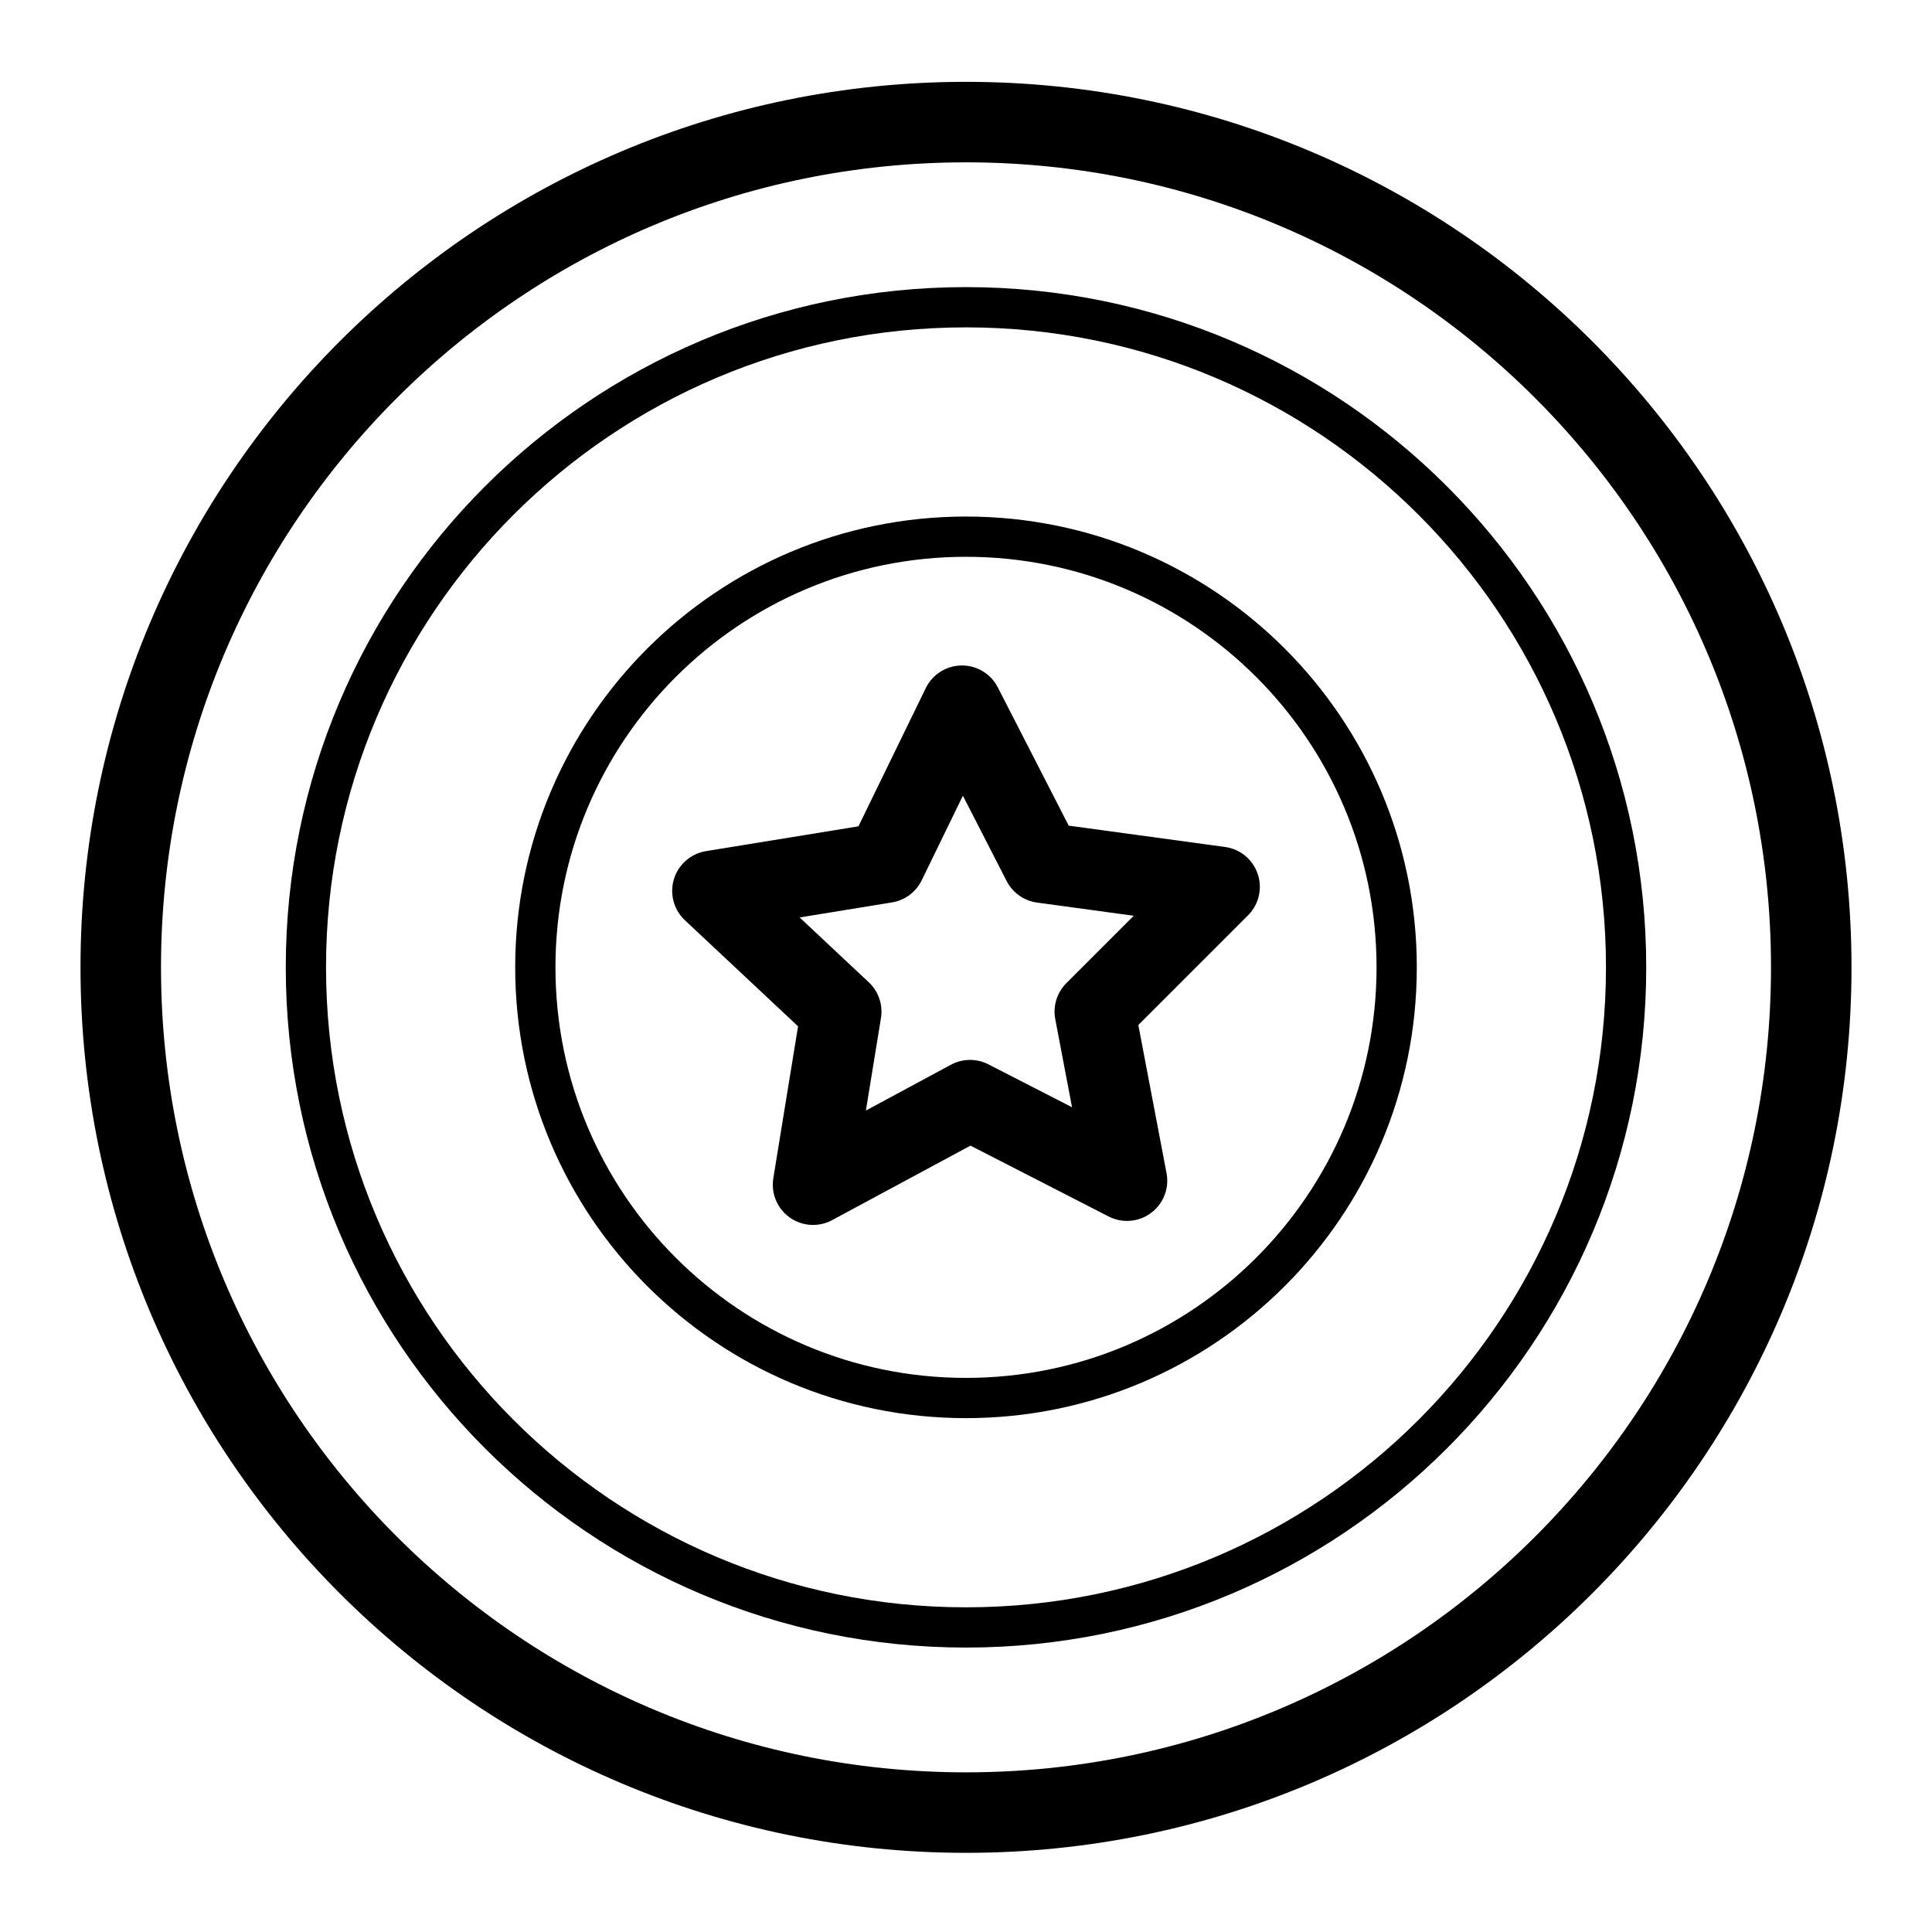
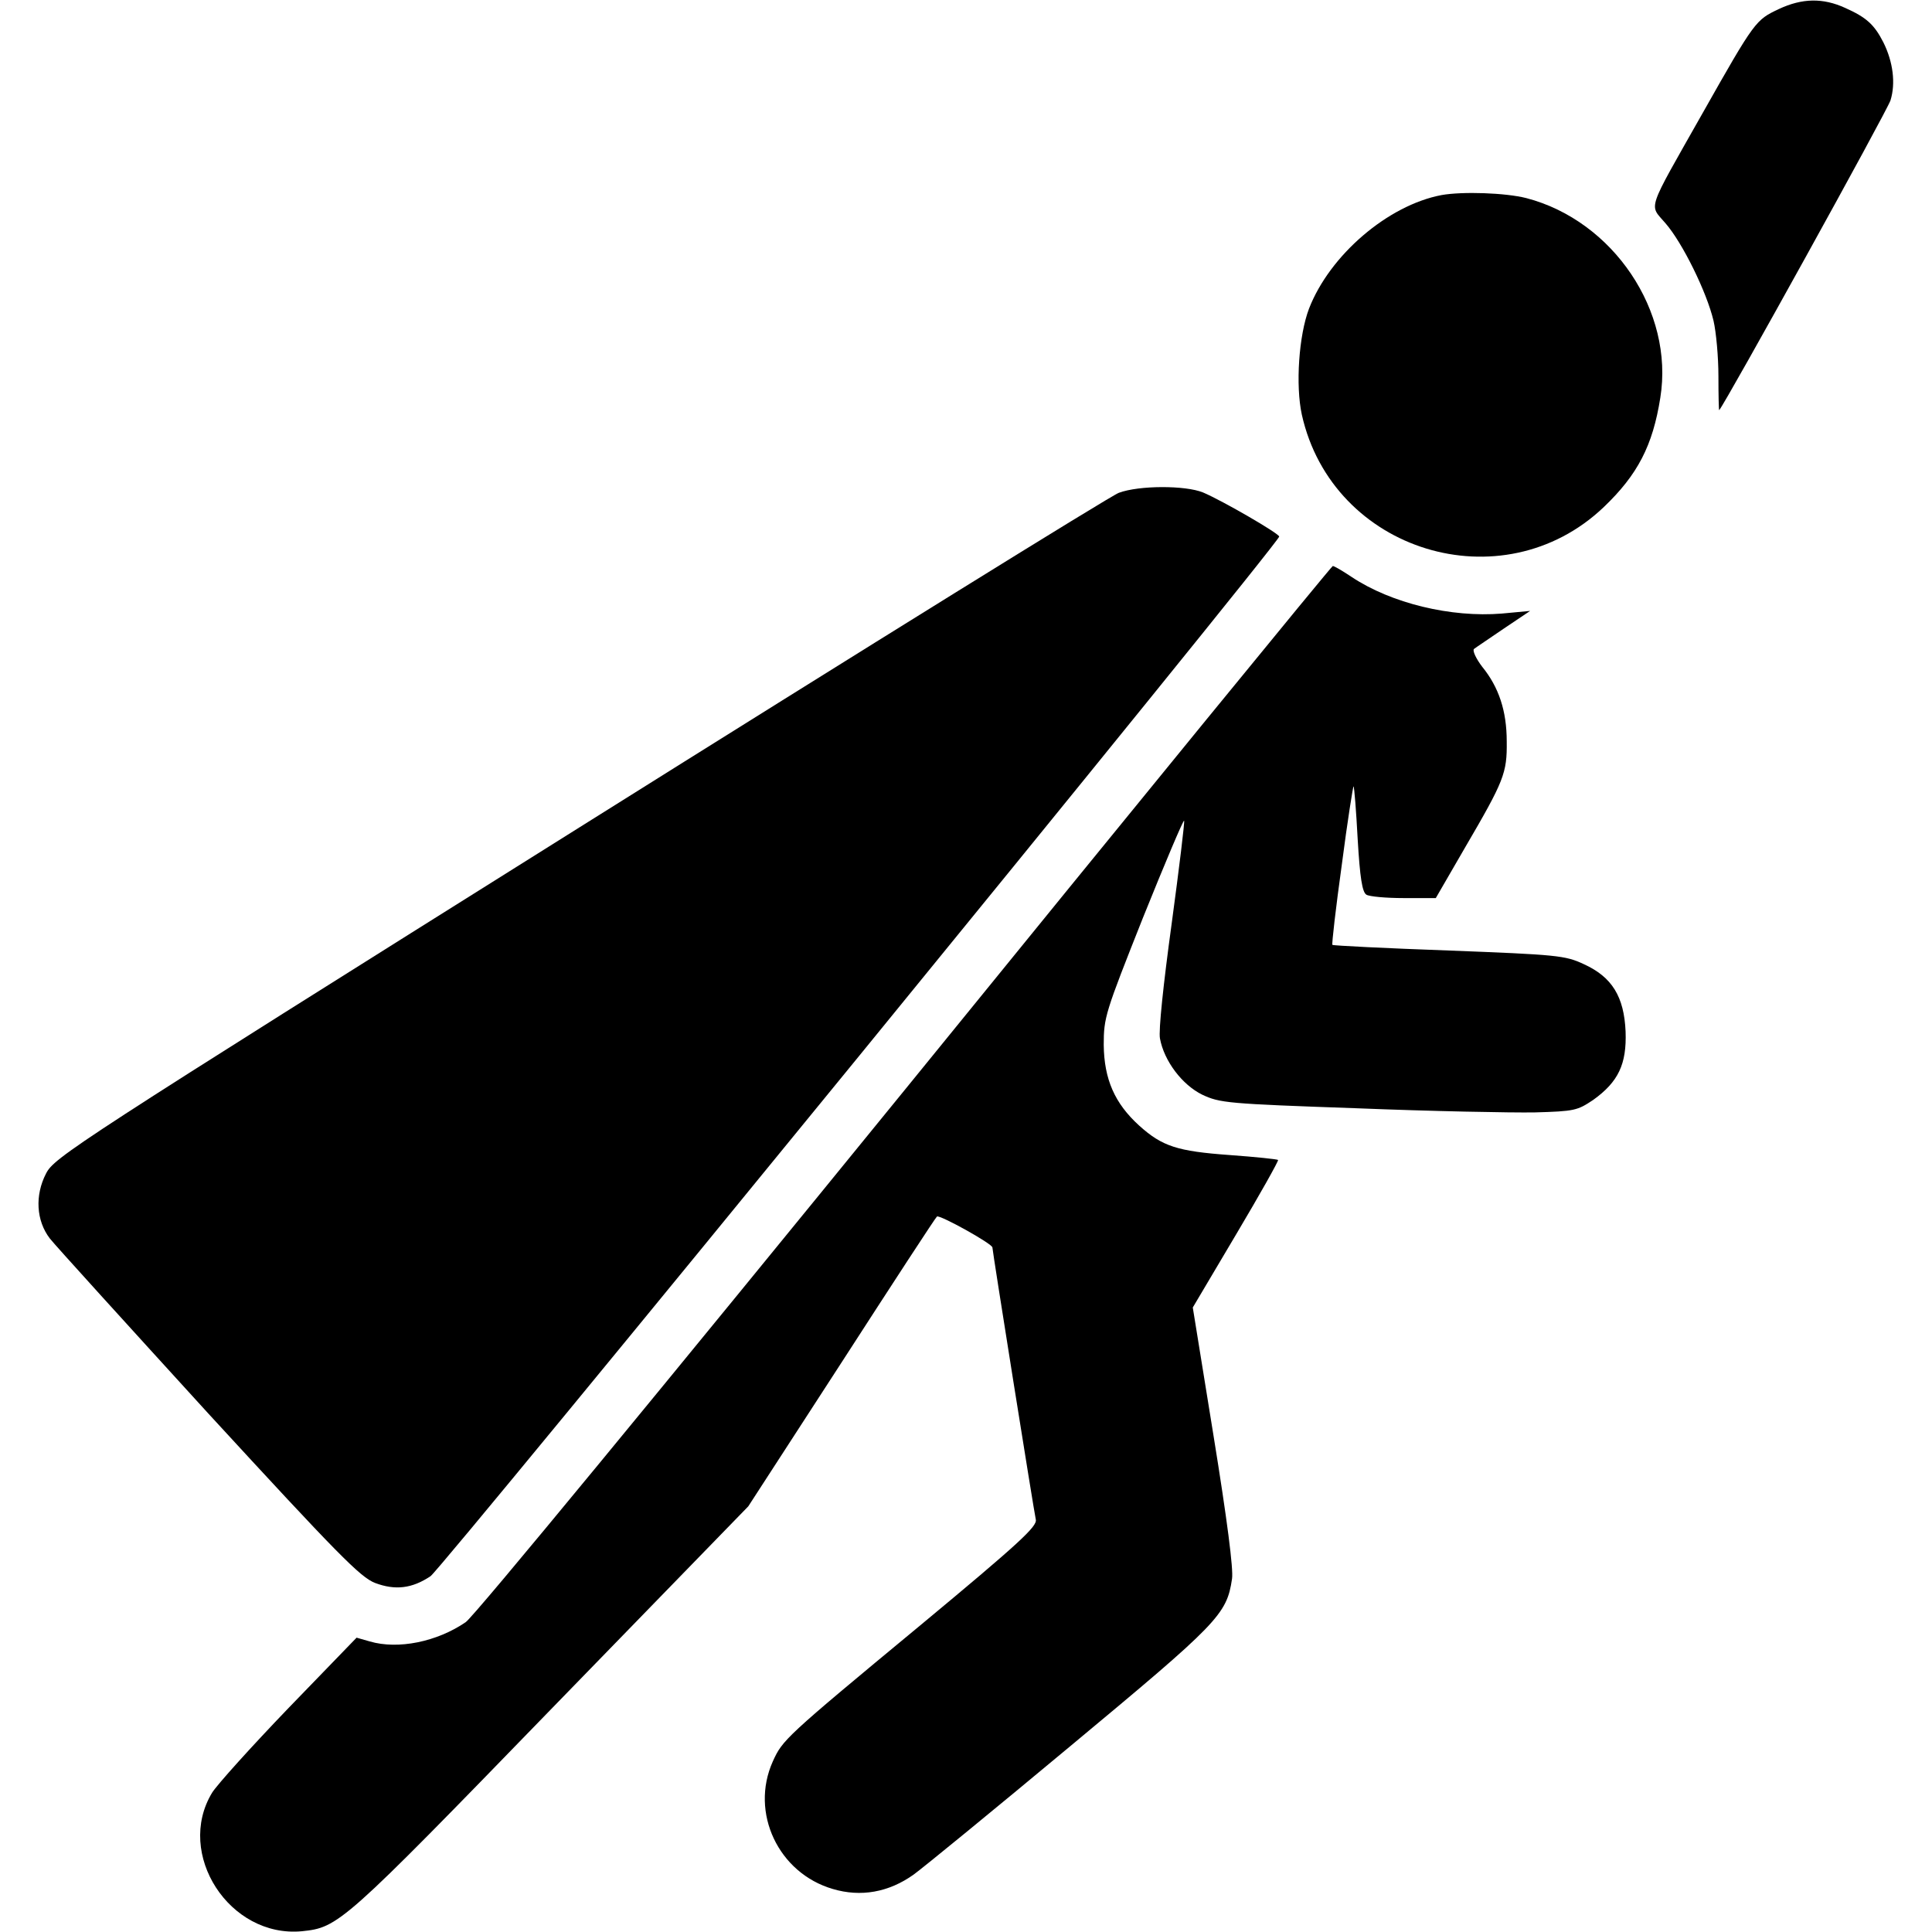
- <svg xmlns="http://www.w3.org/2000/svg" id="svg8" style="enable-background:new 0 0 48 48;" version="1.1" viewBox="0 0 48 48" xml:space="preserve">
-   <style type="text/css">
- 	.st0{fill:none;stroke:#000000;stroke-width:2;stroke-linecap:round;}
- 	.st1{fill:none;stroke:#000000;stroke-linecap:round;}
- 	.st2{fill:none;stroke:#000000;stroke-width:2;stroke-linecap:round;stroke-linejoin:round;}
- </style>
-   <defs />
-   <g id="g1577" transform="translate(0,4.233333)">
-     <circle class="st0" cx="24" cy="19.8" id="path1579" r="21" />
-     <circle class="st1" cx="24" cy="19.8" id="circle1583" r="10.7" />
-     <path class="st2" d="   M28,25.1l-3.9-2l-3.9,2.1l0.7-4.3l-3.2-3l4.3-0.7l1.9-3.9l2,3.9l4.4,0.6l-3.1,3.1L28,25.1z" id="path1587" />
-     <circle class="st1" cx="24" cy="19.8" id="circle1589" r="16.4" />
+ <svg xmlns="http://www.w3.org/2000/svg" version="1.0" width="512pt" height="512pt" viewBox="0 0 512 512" preserveAspectRatio="xMidYMid meet">
+   <g transform="translate(0,512) scale(0.1,-0.1)" fill="#000000" stroke="none">
+     <path d="M4714 5096 c-61 -29 -63 -30 -202 -276 -151 -267 -142 -240 -98 -292 45 -52 109 -182 127 -258 7 -30 13 -96 13 -147 0 -50 1 -91 2 -90 17 19 445 793 454 821 14 45 7 102 -19 154 -24 47 -45 66 -101 91 -59 27 -114 26 -176 -3z" />
+     <path d="M3820 4603 c-142 -27 -296 -159 -351 -301 -27 -71 -36 -203 -19 -281 81 -363 531 -501 800 -245 90 86 130 163 150 290 37 229 -125 469 -355 529 -55 14 -169 18 -225 8z" />
+     <path d="M2965 3814 c-22 -8 -665 -407 -1430 -887 -1344 -843 -1391 -874 -1413 -917 -30 -58 -26 -125 10 -172 14 -18 204 -227 421 -465 342 -372 402 -433 441 -448 53 -20 98 -15 147 18 30 20 2249 2738 2249 2755 0 8 -150 95 -202 117 -47 19 -169 19 -223 -1z" />
+     <path d="M2398 2232 c-636 -781 -1143 -1398 -1164 -1411 -76 -52 -179 -73 -254 -51 l-35 10 -180 -186 c-99 -103 -190 -204 -203 -225 -98 -162 46 -385 238 -367 97 10 107 18 659 587 l524 539 247 381 c135 209 249 384 253 387 6 6 147 -72 147 -82 0 -9 110 -699 115 -721 4 -18 -42 -61 -307 -281 -360 -298 -364 -303 -390 -360 -61 -136 15 -296 159 -338 74 -22 148 -9 214 38 25 18 212 171 416 341 392 326 414 348 428 443 4 25 -13 157 -49 379 l-55 340 115 194 c63 106 113 195 111 197 -2 2 -59 8 -128 13 -139 10 -179 23 -240 78 -65 59 -93 123 -94 214 0 73 4 85 104 337 58 144 107 260 109 257 2 -2 -13 -125 -33 -273 -22 -160 -35 -284 -31 -304 11 -60 59 -123 112 -149 47 -22 65 -24 409 -36 198 -8 410 -12 472 -11 106 3 113 5 155 33 67 48 89 95 86 181 -4 93 -36 145 -111 179 -49 23 -71 25 -357 36 -168 6 -307 13 -309 15 -2 2 9 98 25 213 15 116 30 209 31 207 2 -1 7 -65 11 -140 6 -102 12 -140 23 -147 8 -5 52 -9 99 -9 l85 0 77 133 c104 178 112 198 111 282 0 81 -21 144 -65 198 -16 21 -26 42 -22 47 5 4 41 28 79 54 l70 47 -75 -7 c-134 -11 -293 27 -398 97 -24 16 -46 29 -50 29 -4 -1 -514 -625 -1134 -1388z" />
  </g>
</svg>
